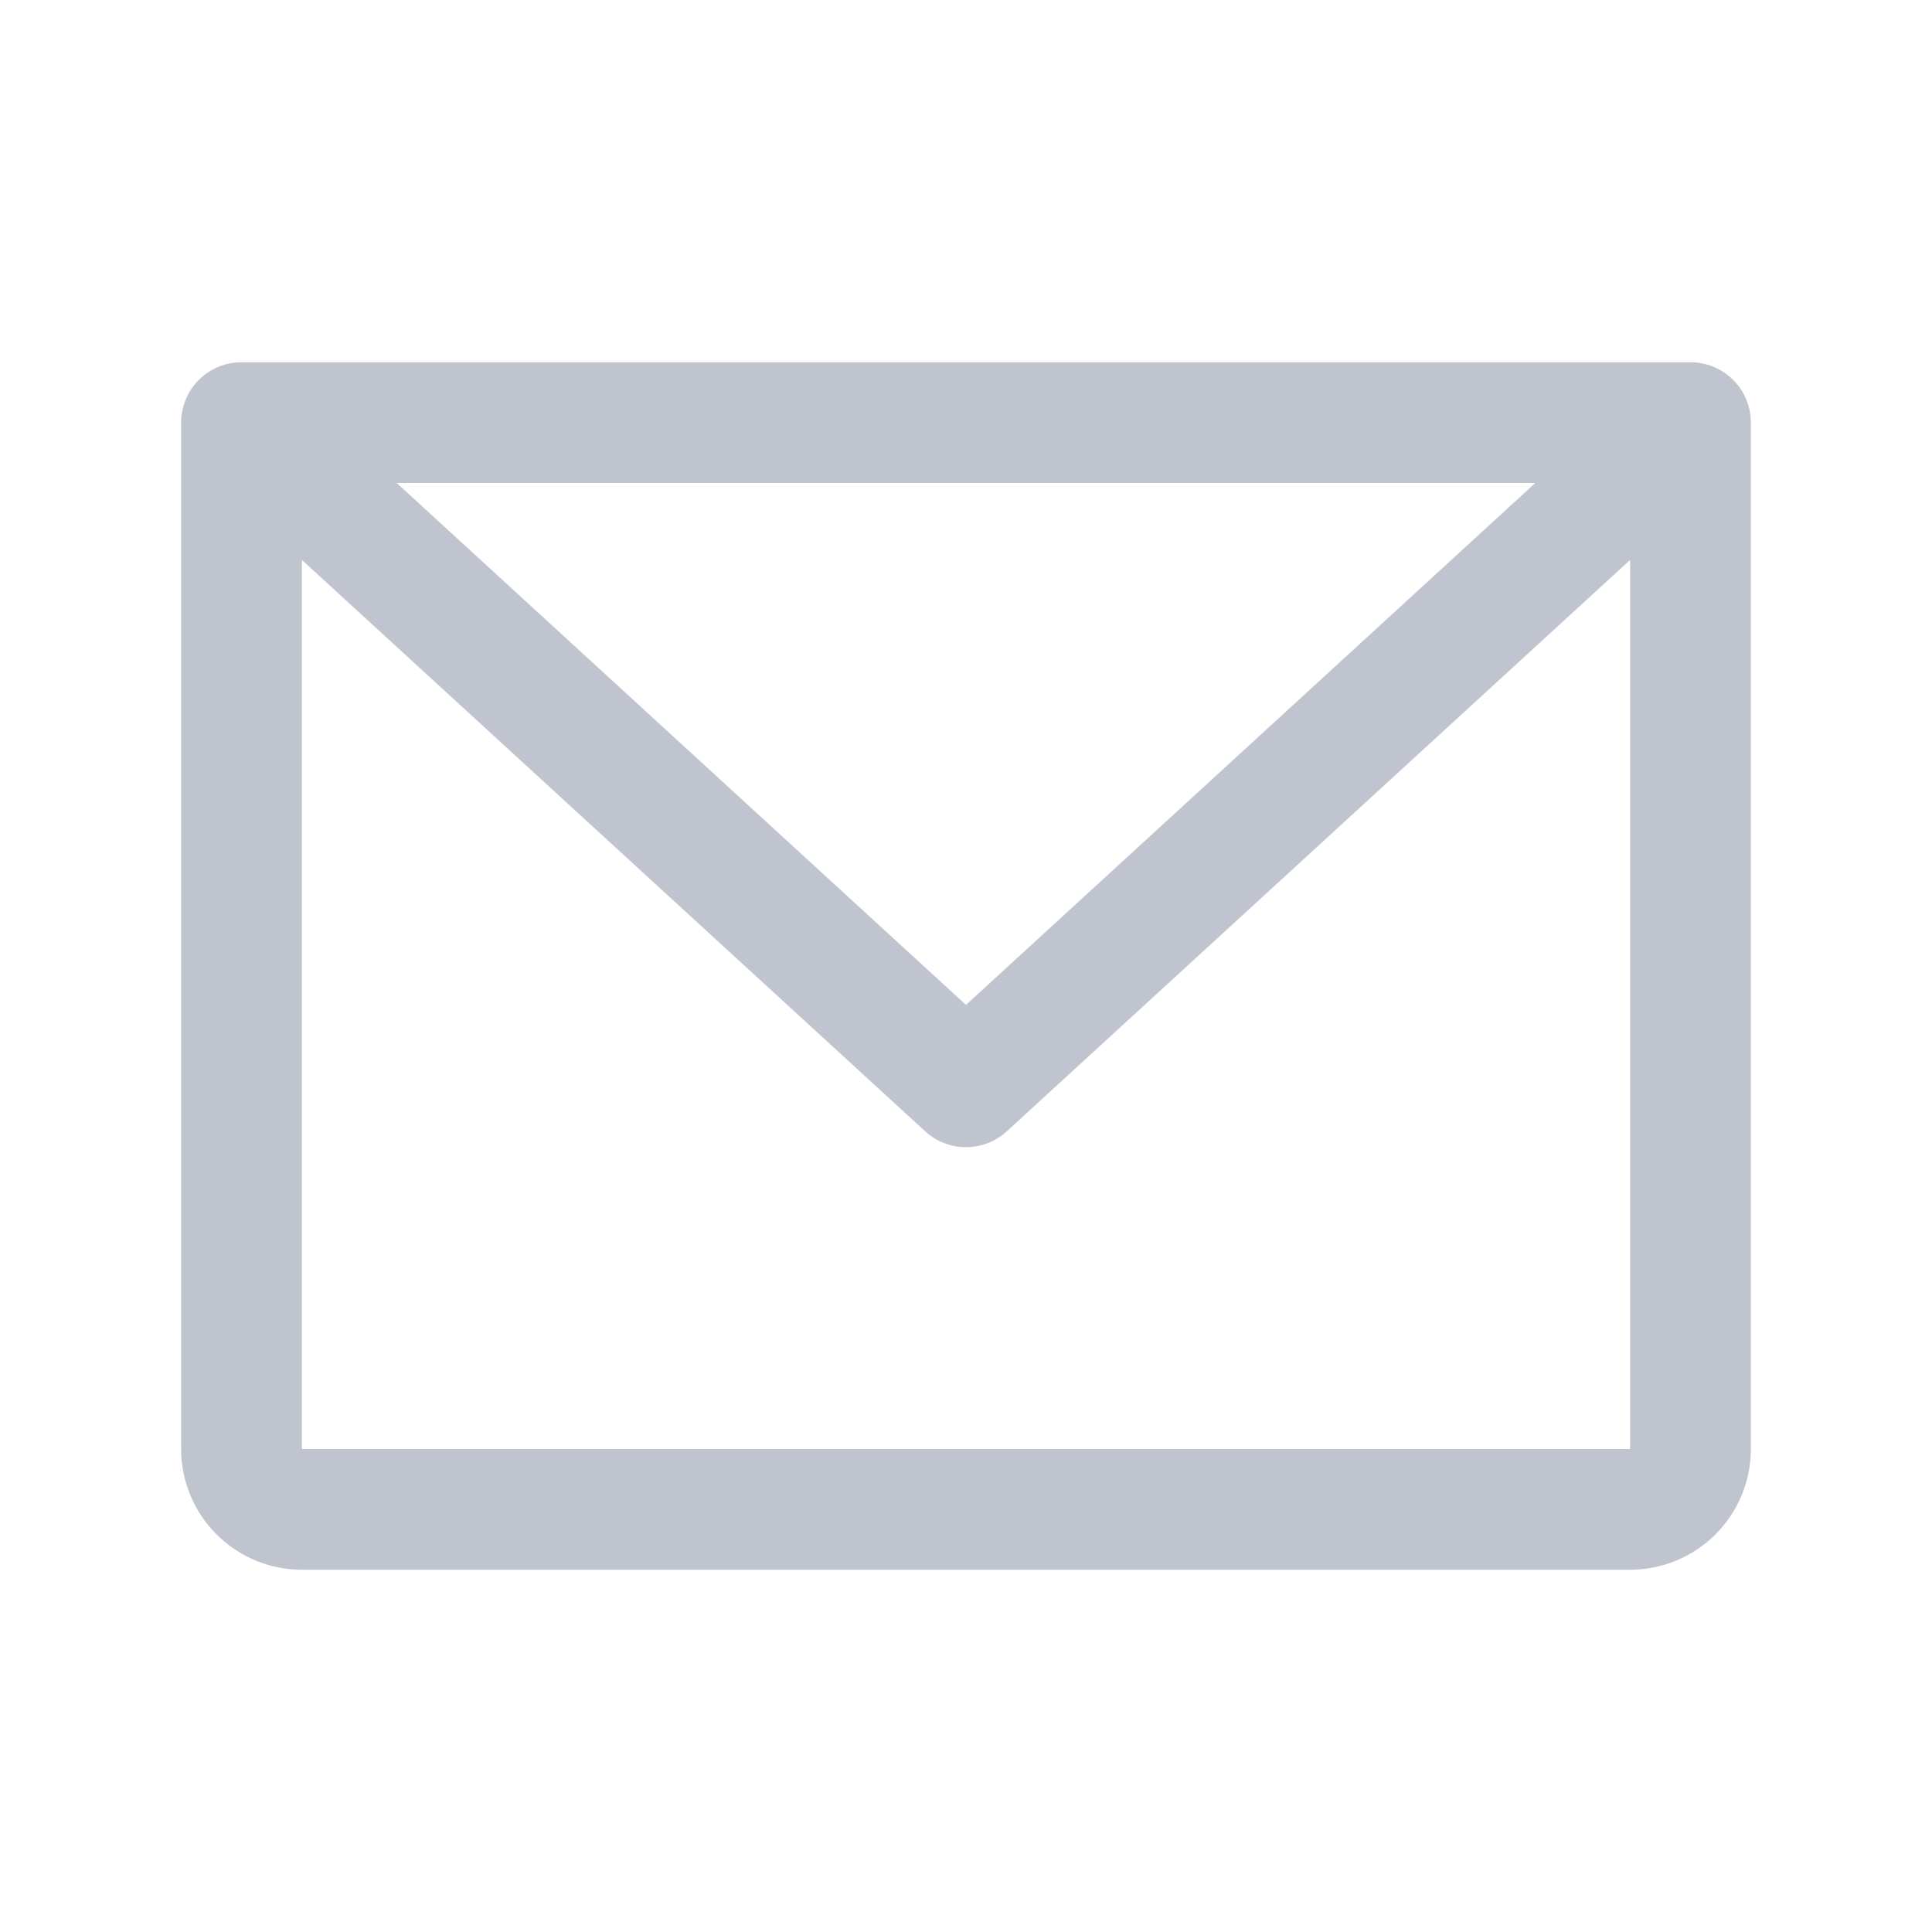
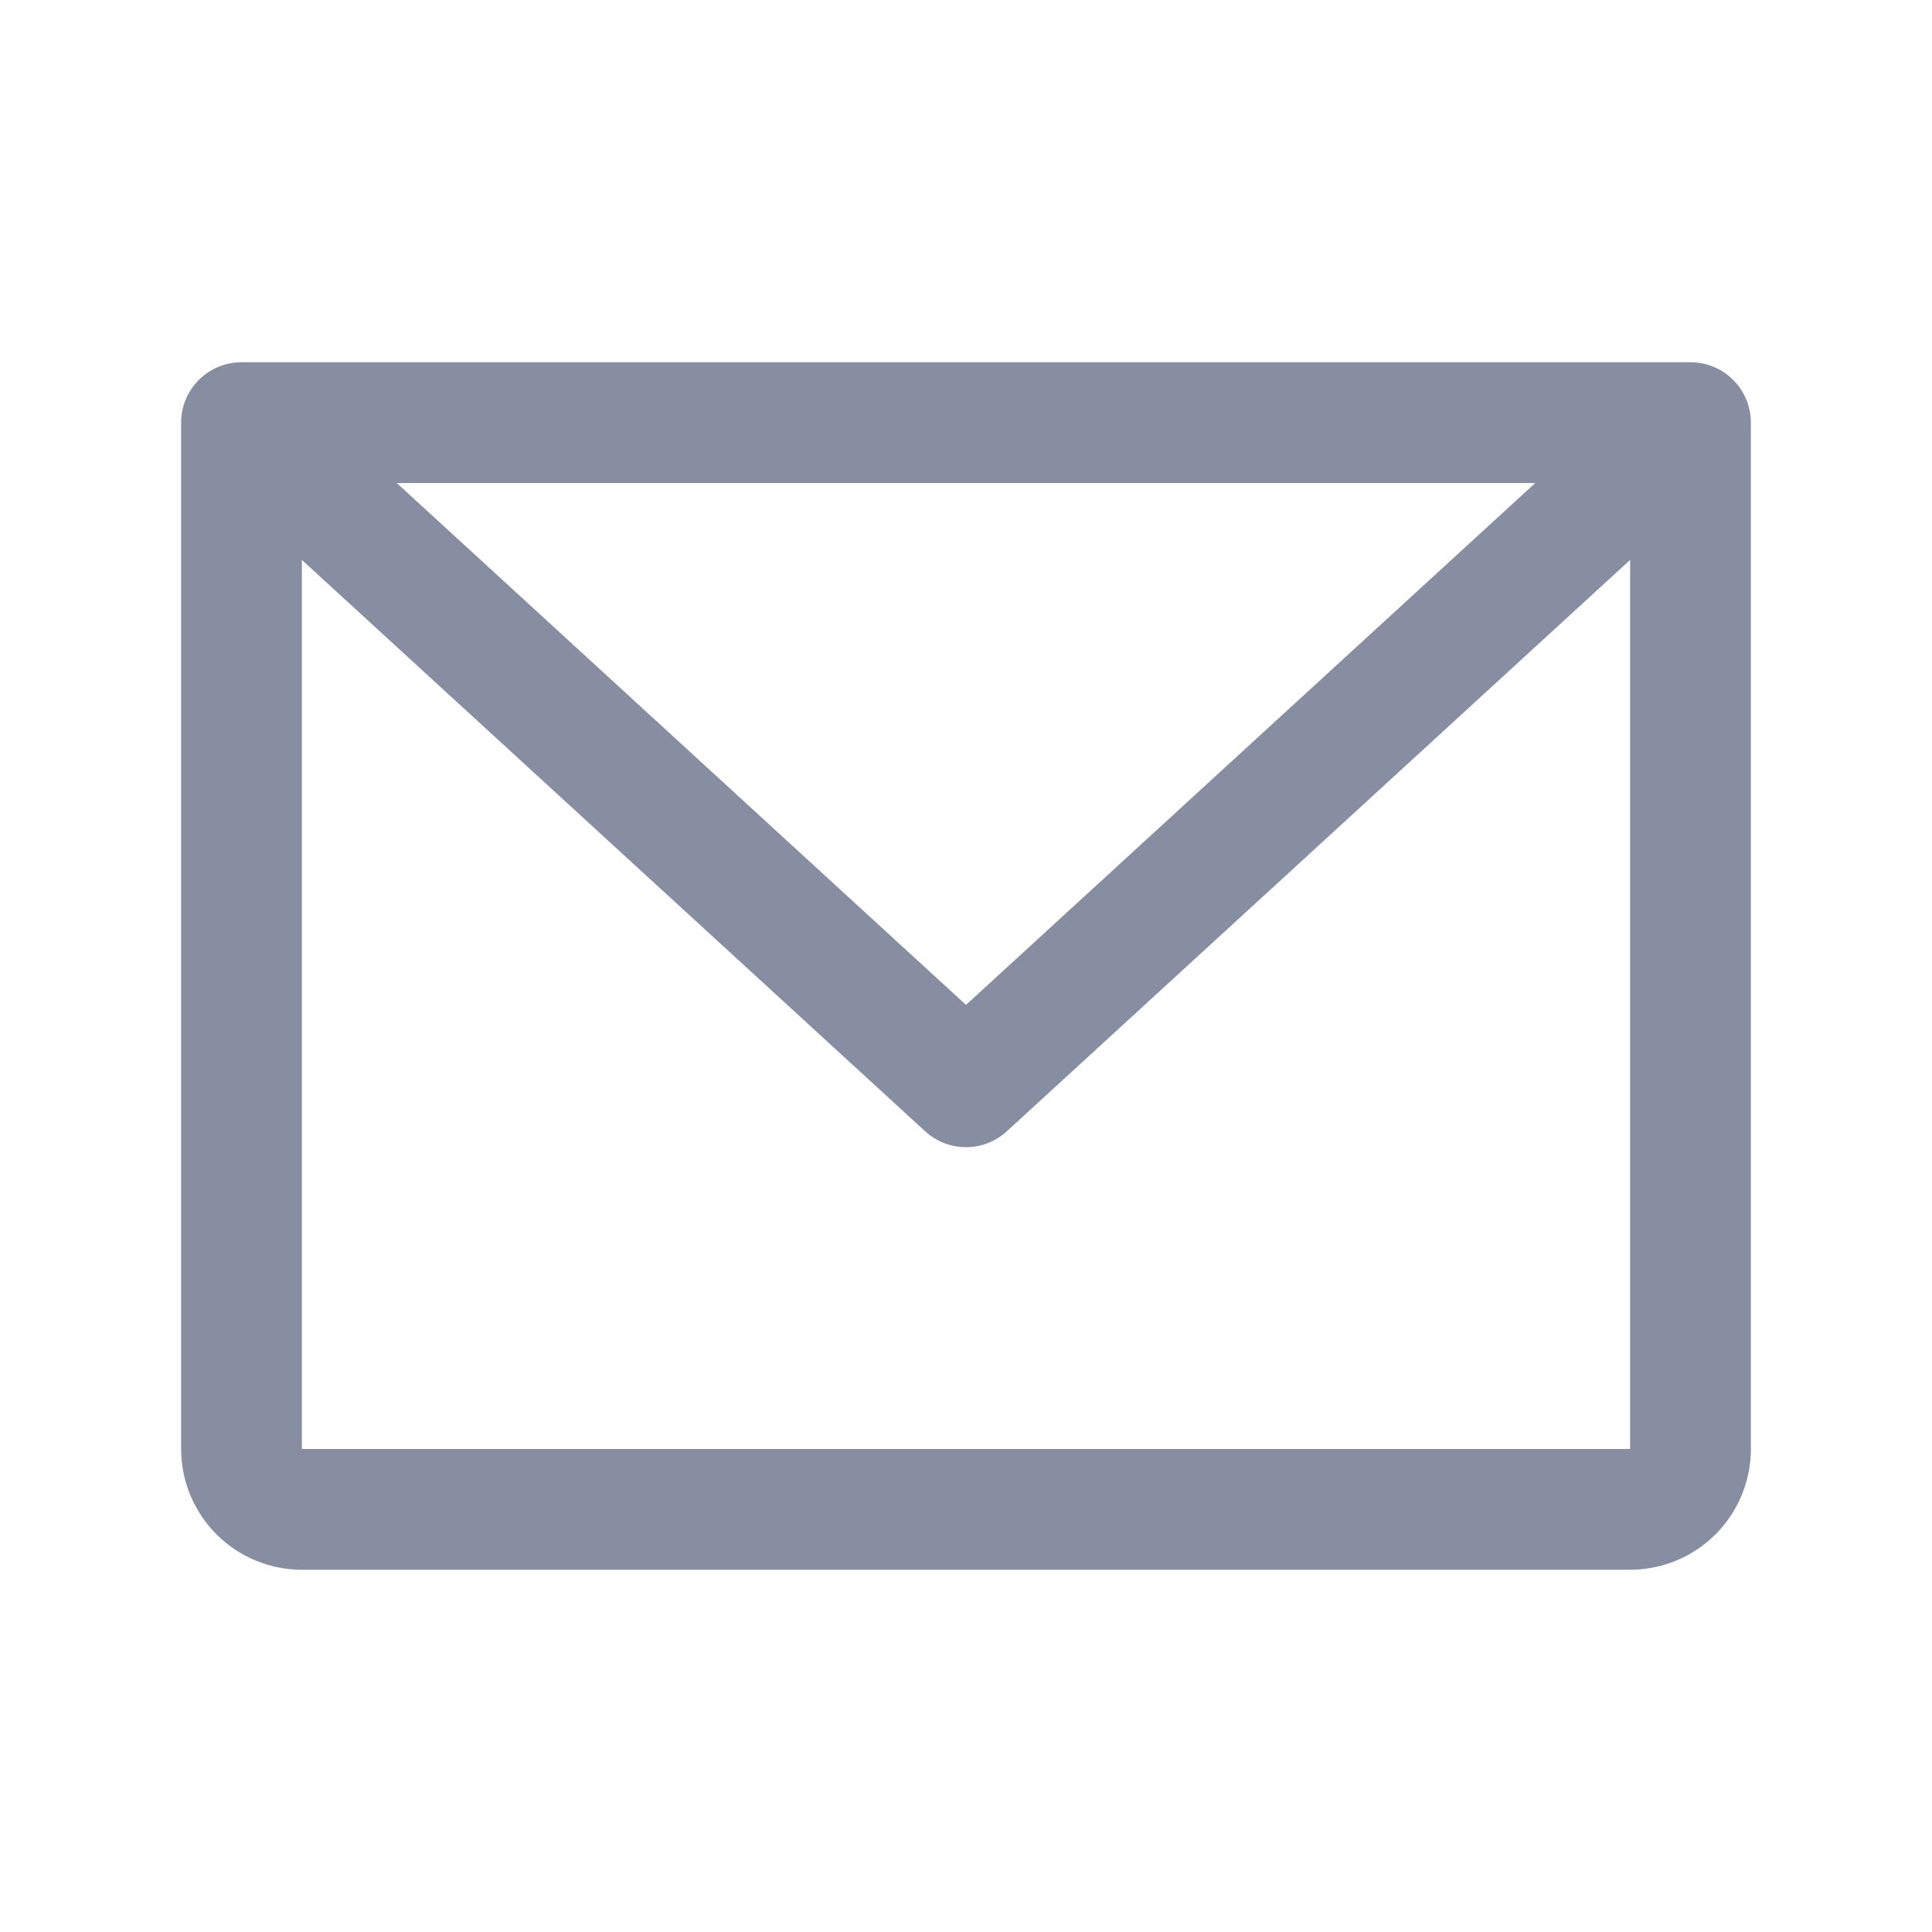
<svg xmlns="http://www.w3.org/2000/svg" width="32" height="32" viewBox="0 0 32 32" fill="none">
-   <path d="M28 6H4C3.735 6 3.48 6.105 3.293 6.293C3.105 6.48 3 6.735 3 7V24C3 24.53 3.211 25.039 3.586 25.414C3.961 25.789 4.47 26 5 26H27C27.53 26 28.039 25.789 28.414 25.414C28.789 25.039 29 24.53 29 24V7C29 6.735 28.895 6.48 28.707 6.293C28.52 6.105 28.265 6 28 6ZM25.429 8L16 16.644L6.571 8H25.429ZM27 24H5V9.274L15.324 18.738C15.508 18.907 15.75 19.001 16 19.001C16.25 19.001 16.492 18.907 16.676 18.738L27 9.274V24Z" fill="#C0C4CE" />
+   <path d="M28 6H4C3.735 6 3.48 6.105 3.293 6.293C3.105 6.48 3 6.735 3 7V24C3 24.53 3.211 25.039 3.586 25.414C3.961 25.789 4.47 26 5 26H27C27.53 26 28.039 25.789 28.414 25.414C28.789 25.039 29 24.53 29 24V7C29 6.735 28.895 6.48 28.707 6.293C28.52 6.105 28.265 6 28 6ZM25.429 8L16 16.644L6.571 8H25.429ZM27 24H5V9.274L15.324 18.738C15.508 18.907 15.75 19.001 16 19.001C16.25 19.001 16.492 18.907 16.676 18.738L27 9.274V24Z" fill="#878EA1" />
</svg>
